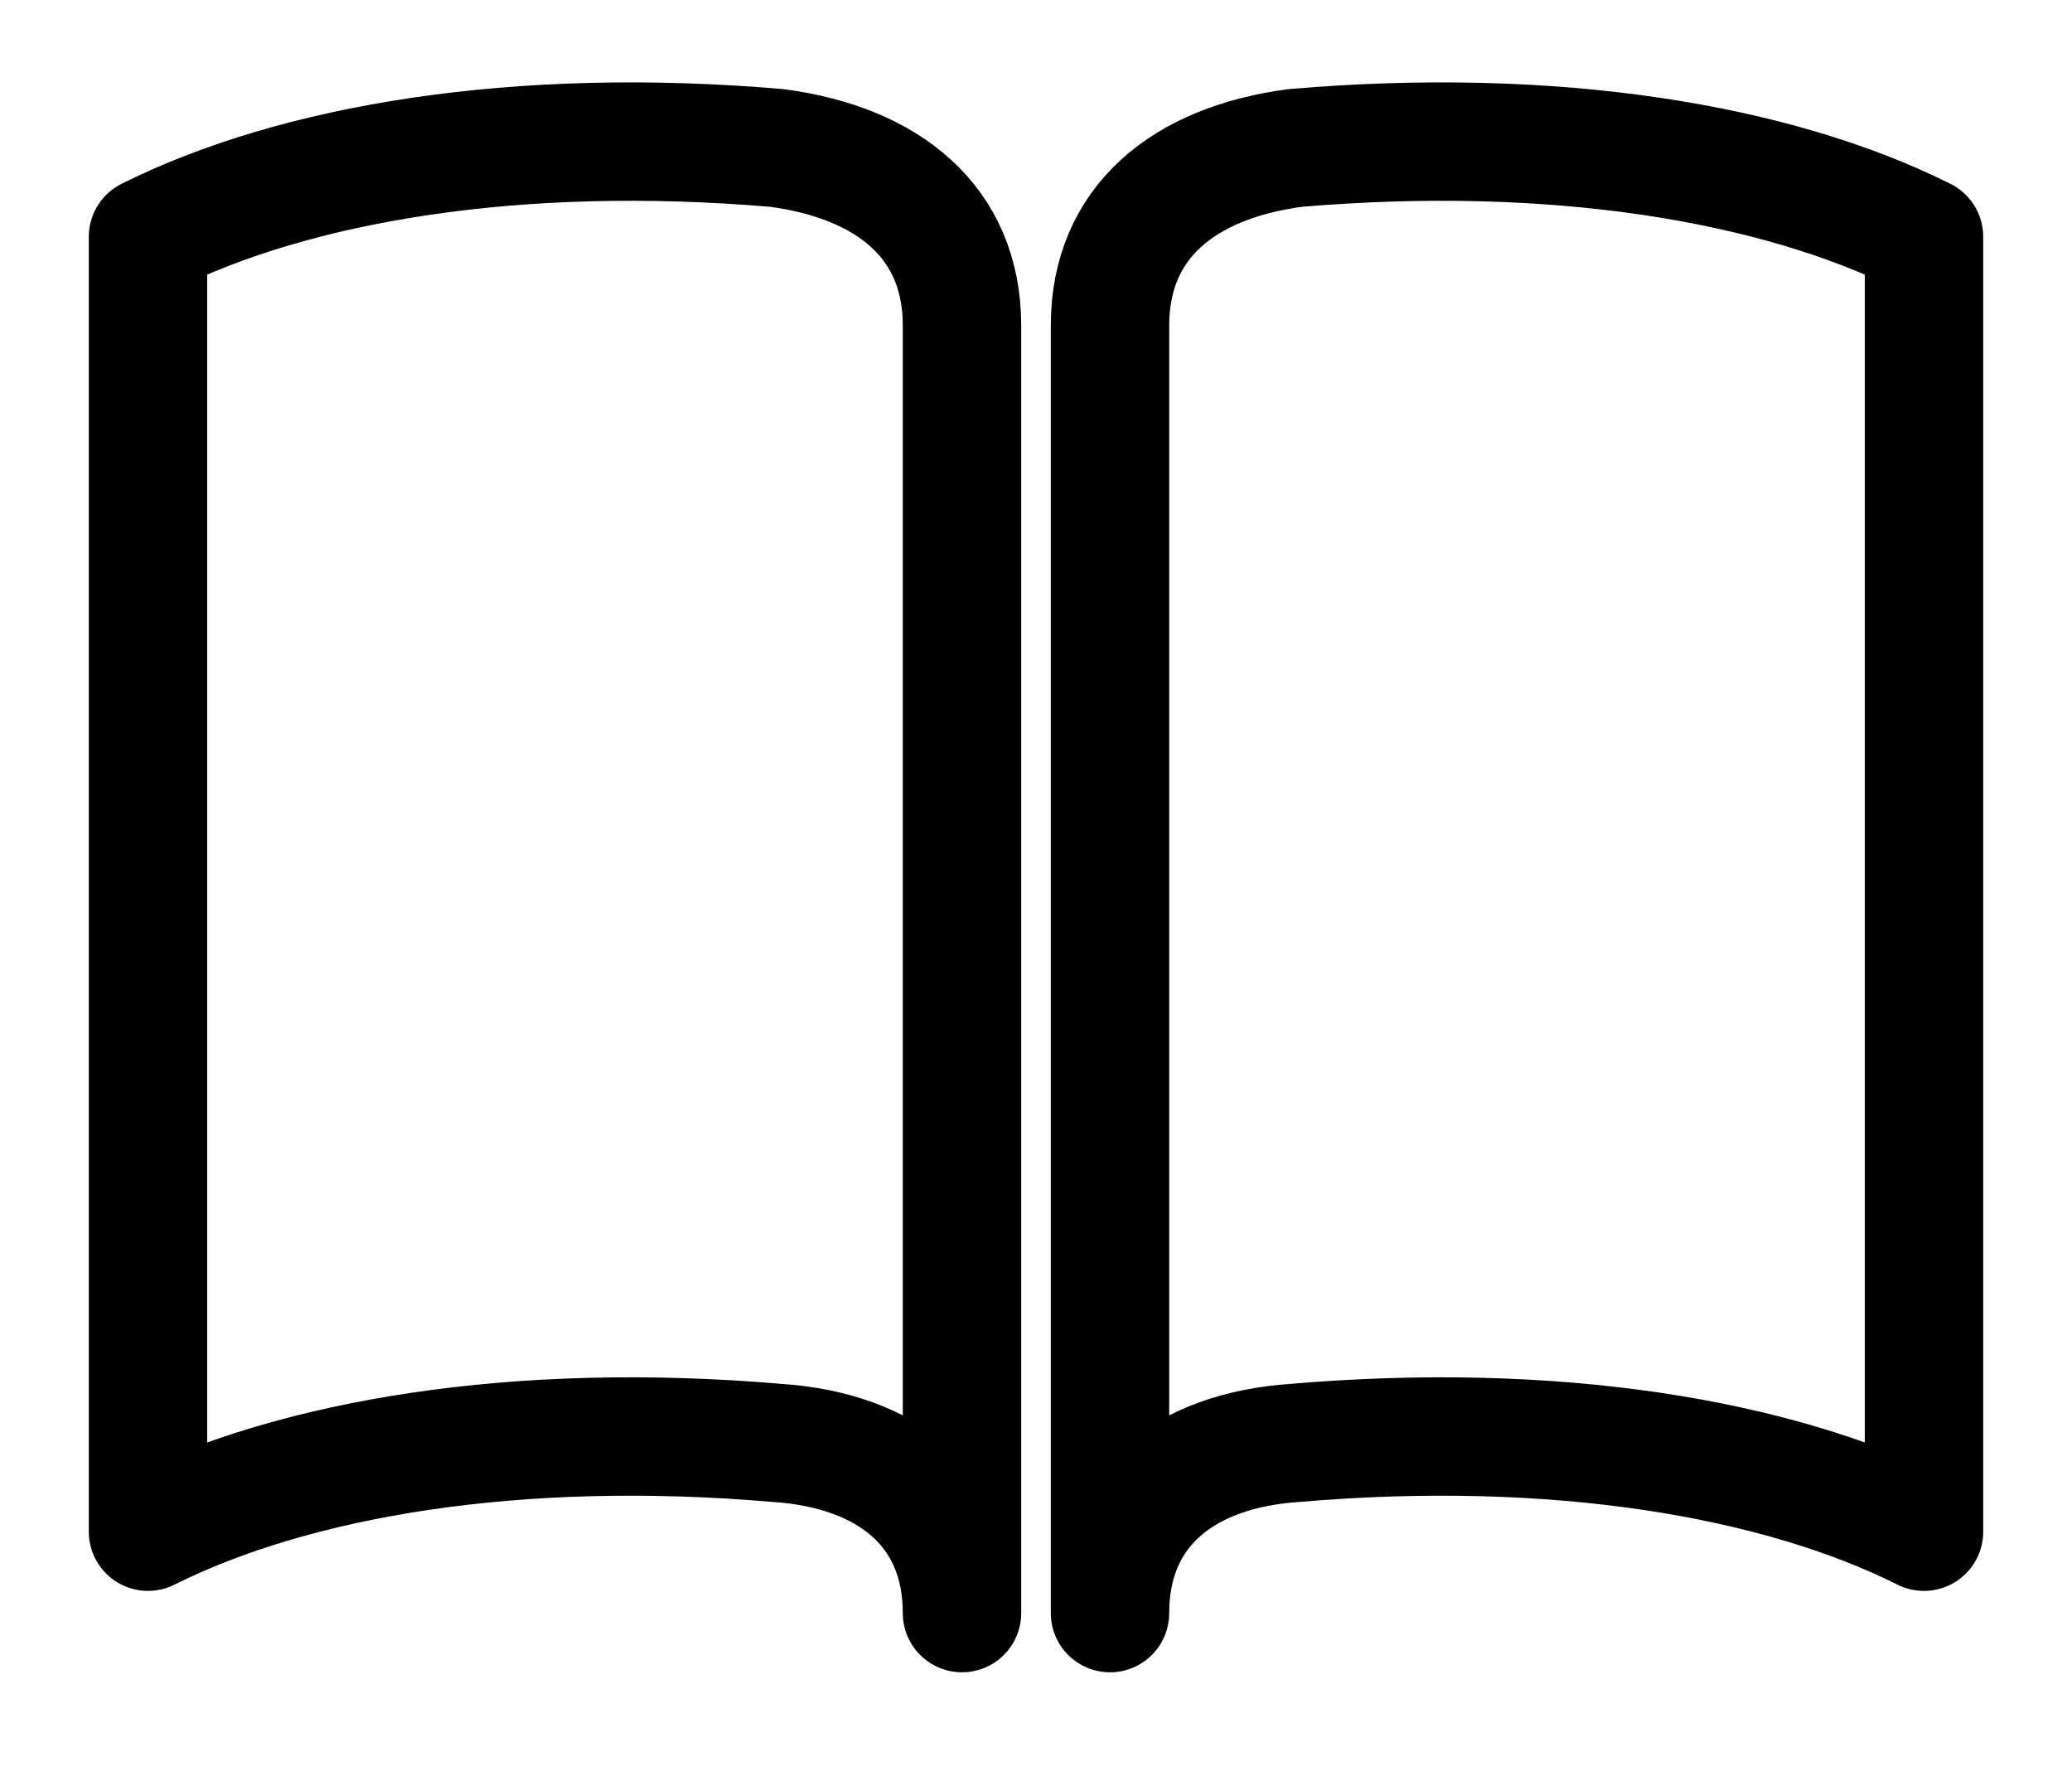
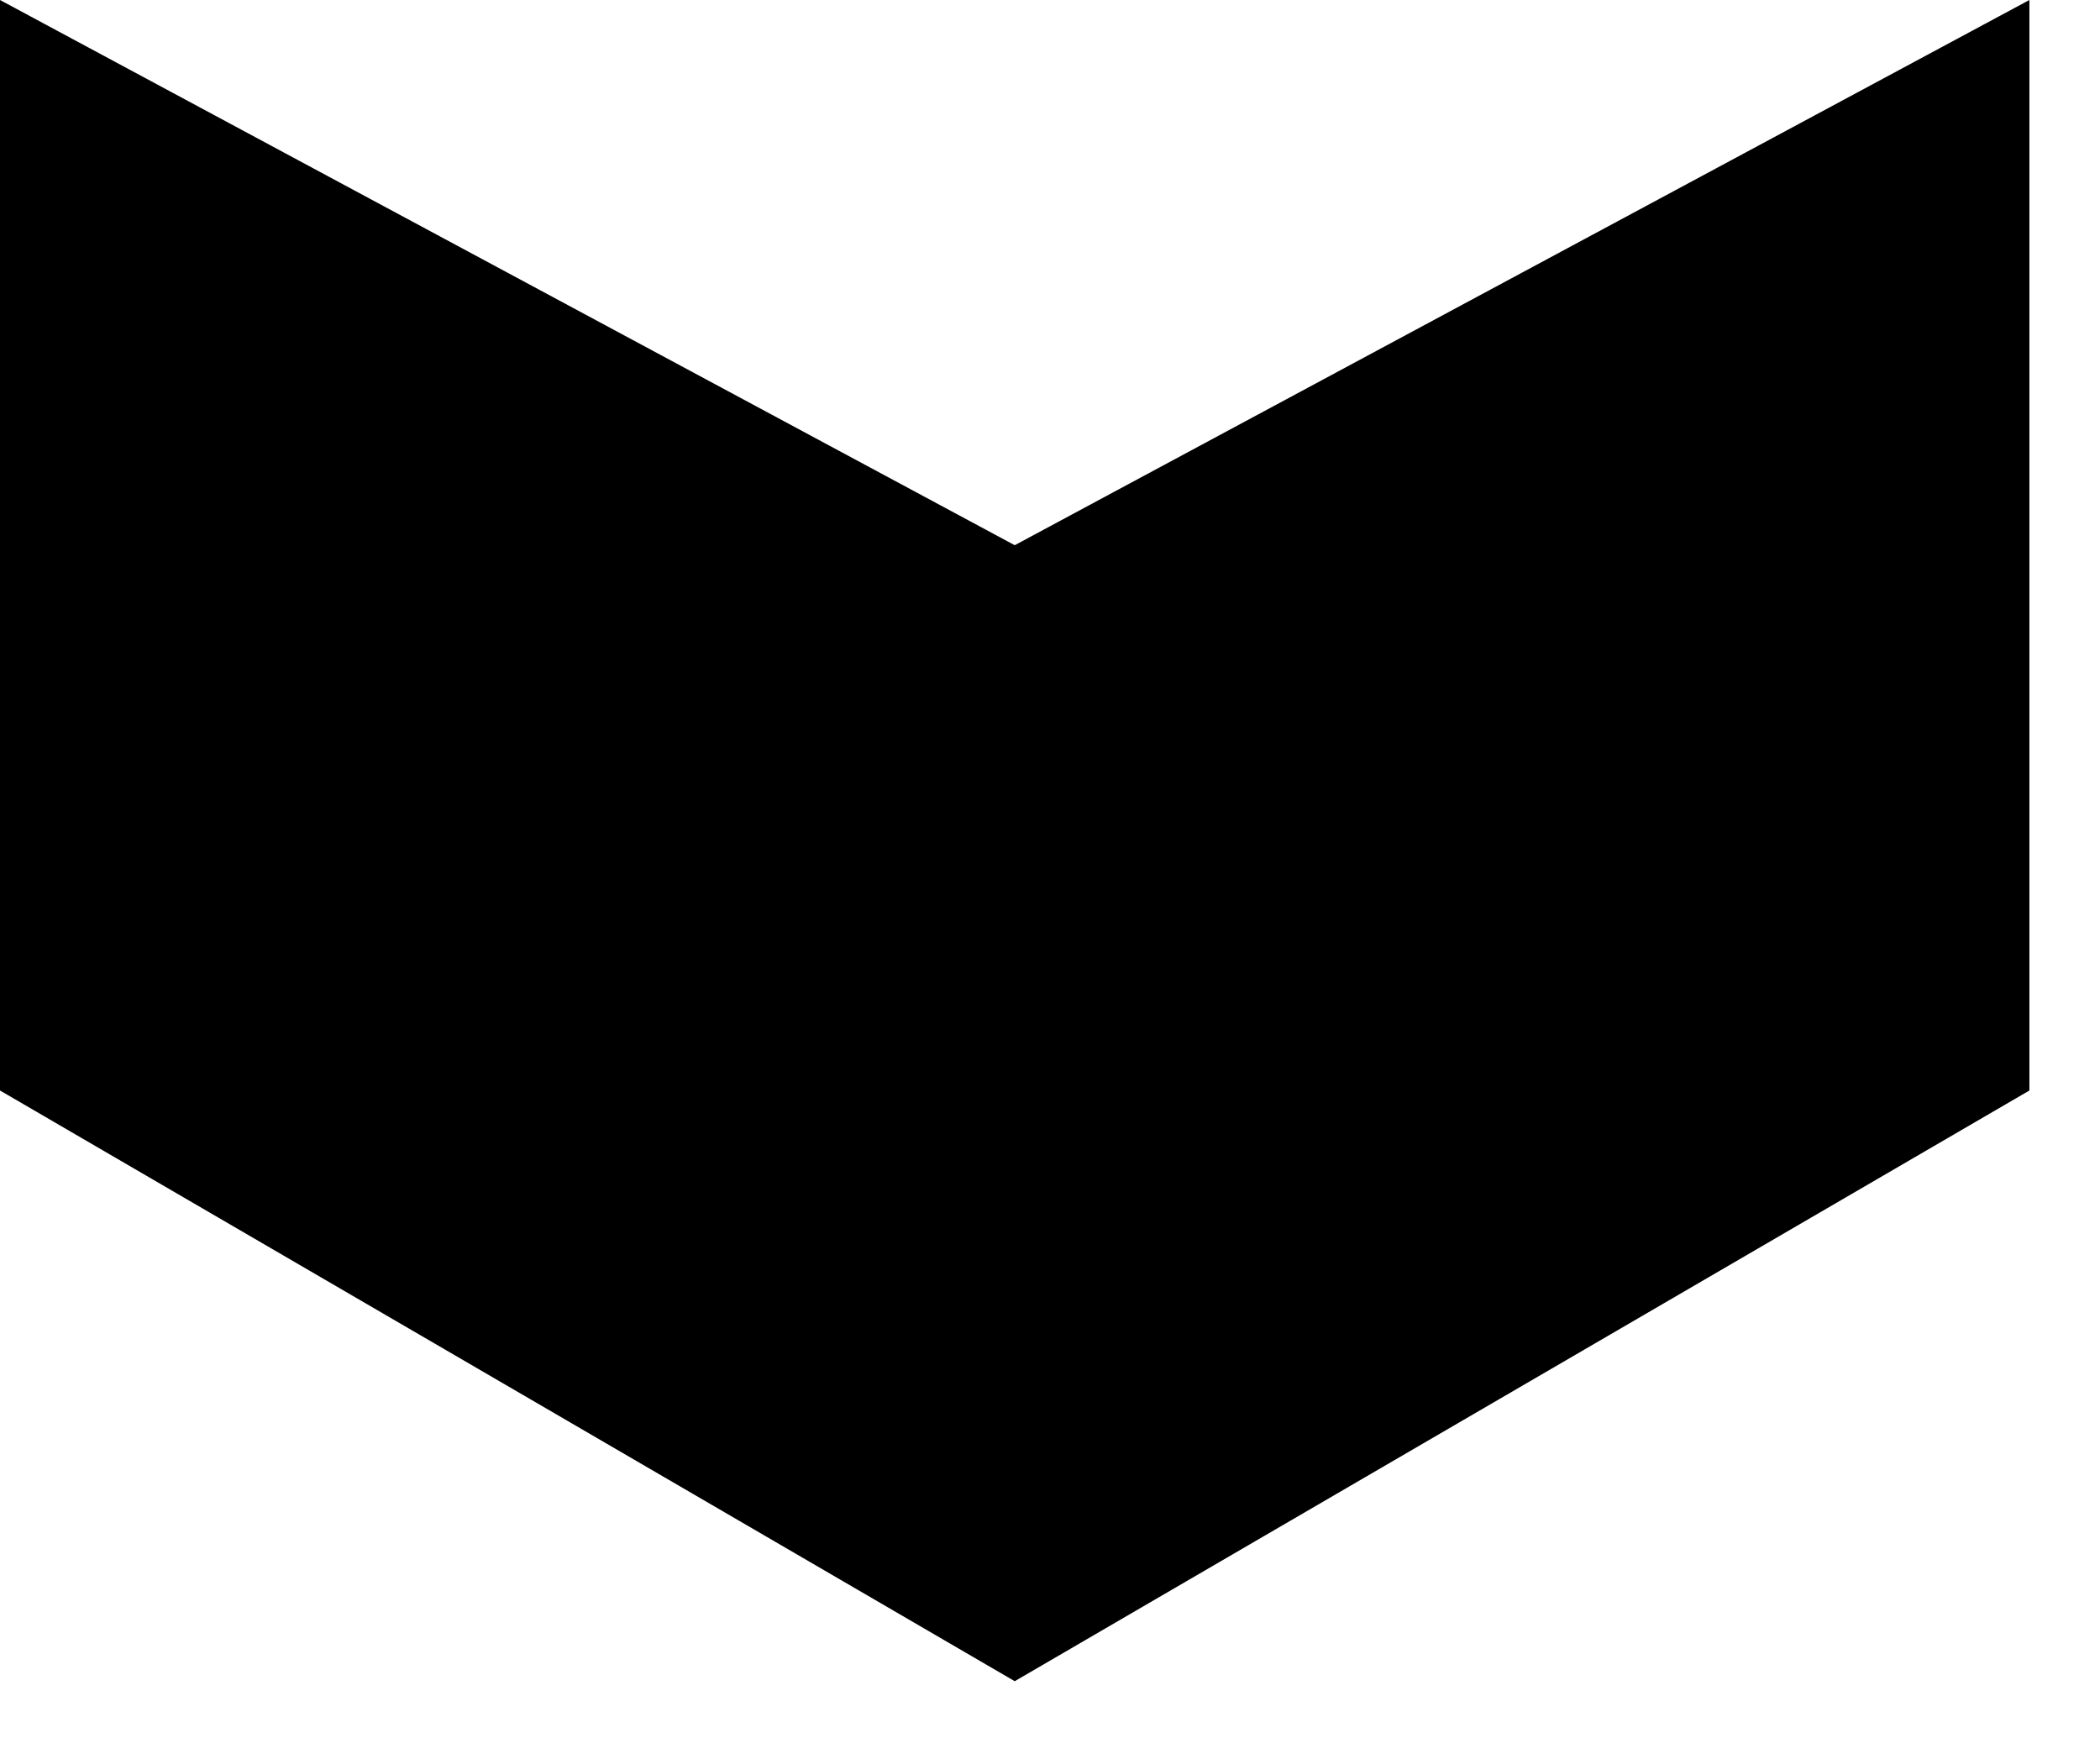
- <svg xmlns="http://www.w3.org/2000/svg" viewBox="0 0 28 24" fill="none" stroke="currentColor" stroke-width="1.6" stroke-linejoin="round">
-   <path d="M2 3.2c2-1 5-1.5 8.5-1.2C12 2.2 13 3 13 4.4v17.4c0-1.4-1-2.2-2.5-2.3-3.5-.3-6.5.2-8.5 1.2V3.2Z" />
-   <path d="M26 3.2c-2-1-5-1.5-8.5-1.2-1.5.2-2.5 1-2.5 2.4v17.4c0-1.4 1-2.2 2.5-2.3 3.5-.3 6.5.2 8.5 1.2V3.2Z" />
+ <svg xmlns="http://www.w3.org/2000/svg" width="29" height="24" viewBox="0 0 29 24" fill="none">
+   <path d="M0 0L14.013 7.529L28.025 0L28.025 15.059L14.013 23.216L0 15.059L0 0Z" fill="currentColor" />
</svg>
